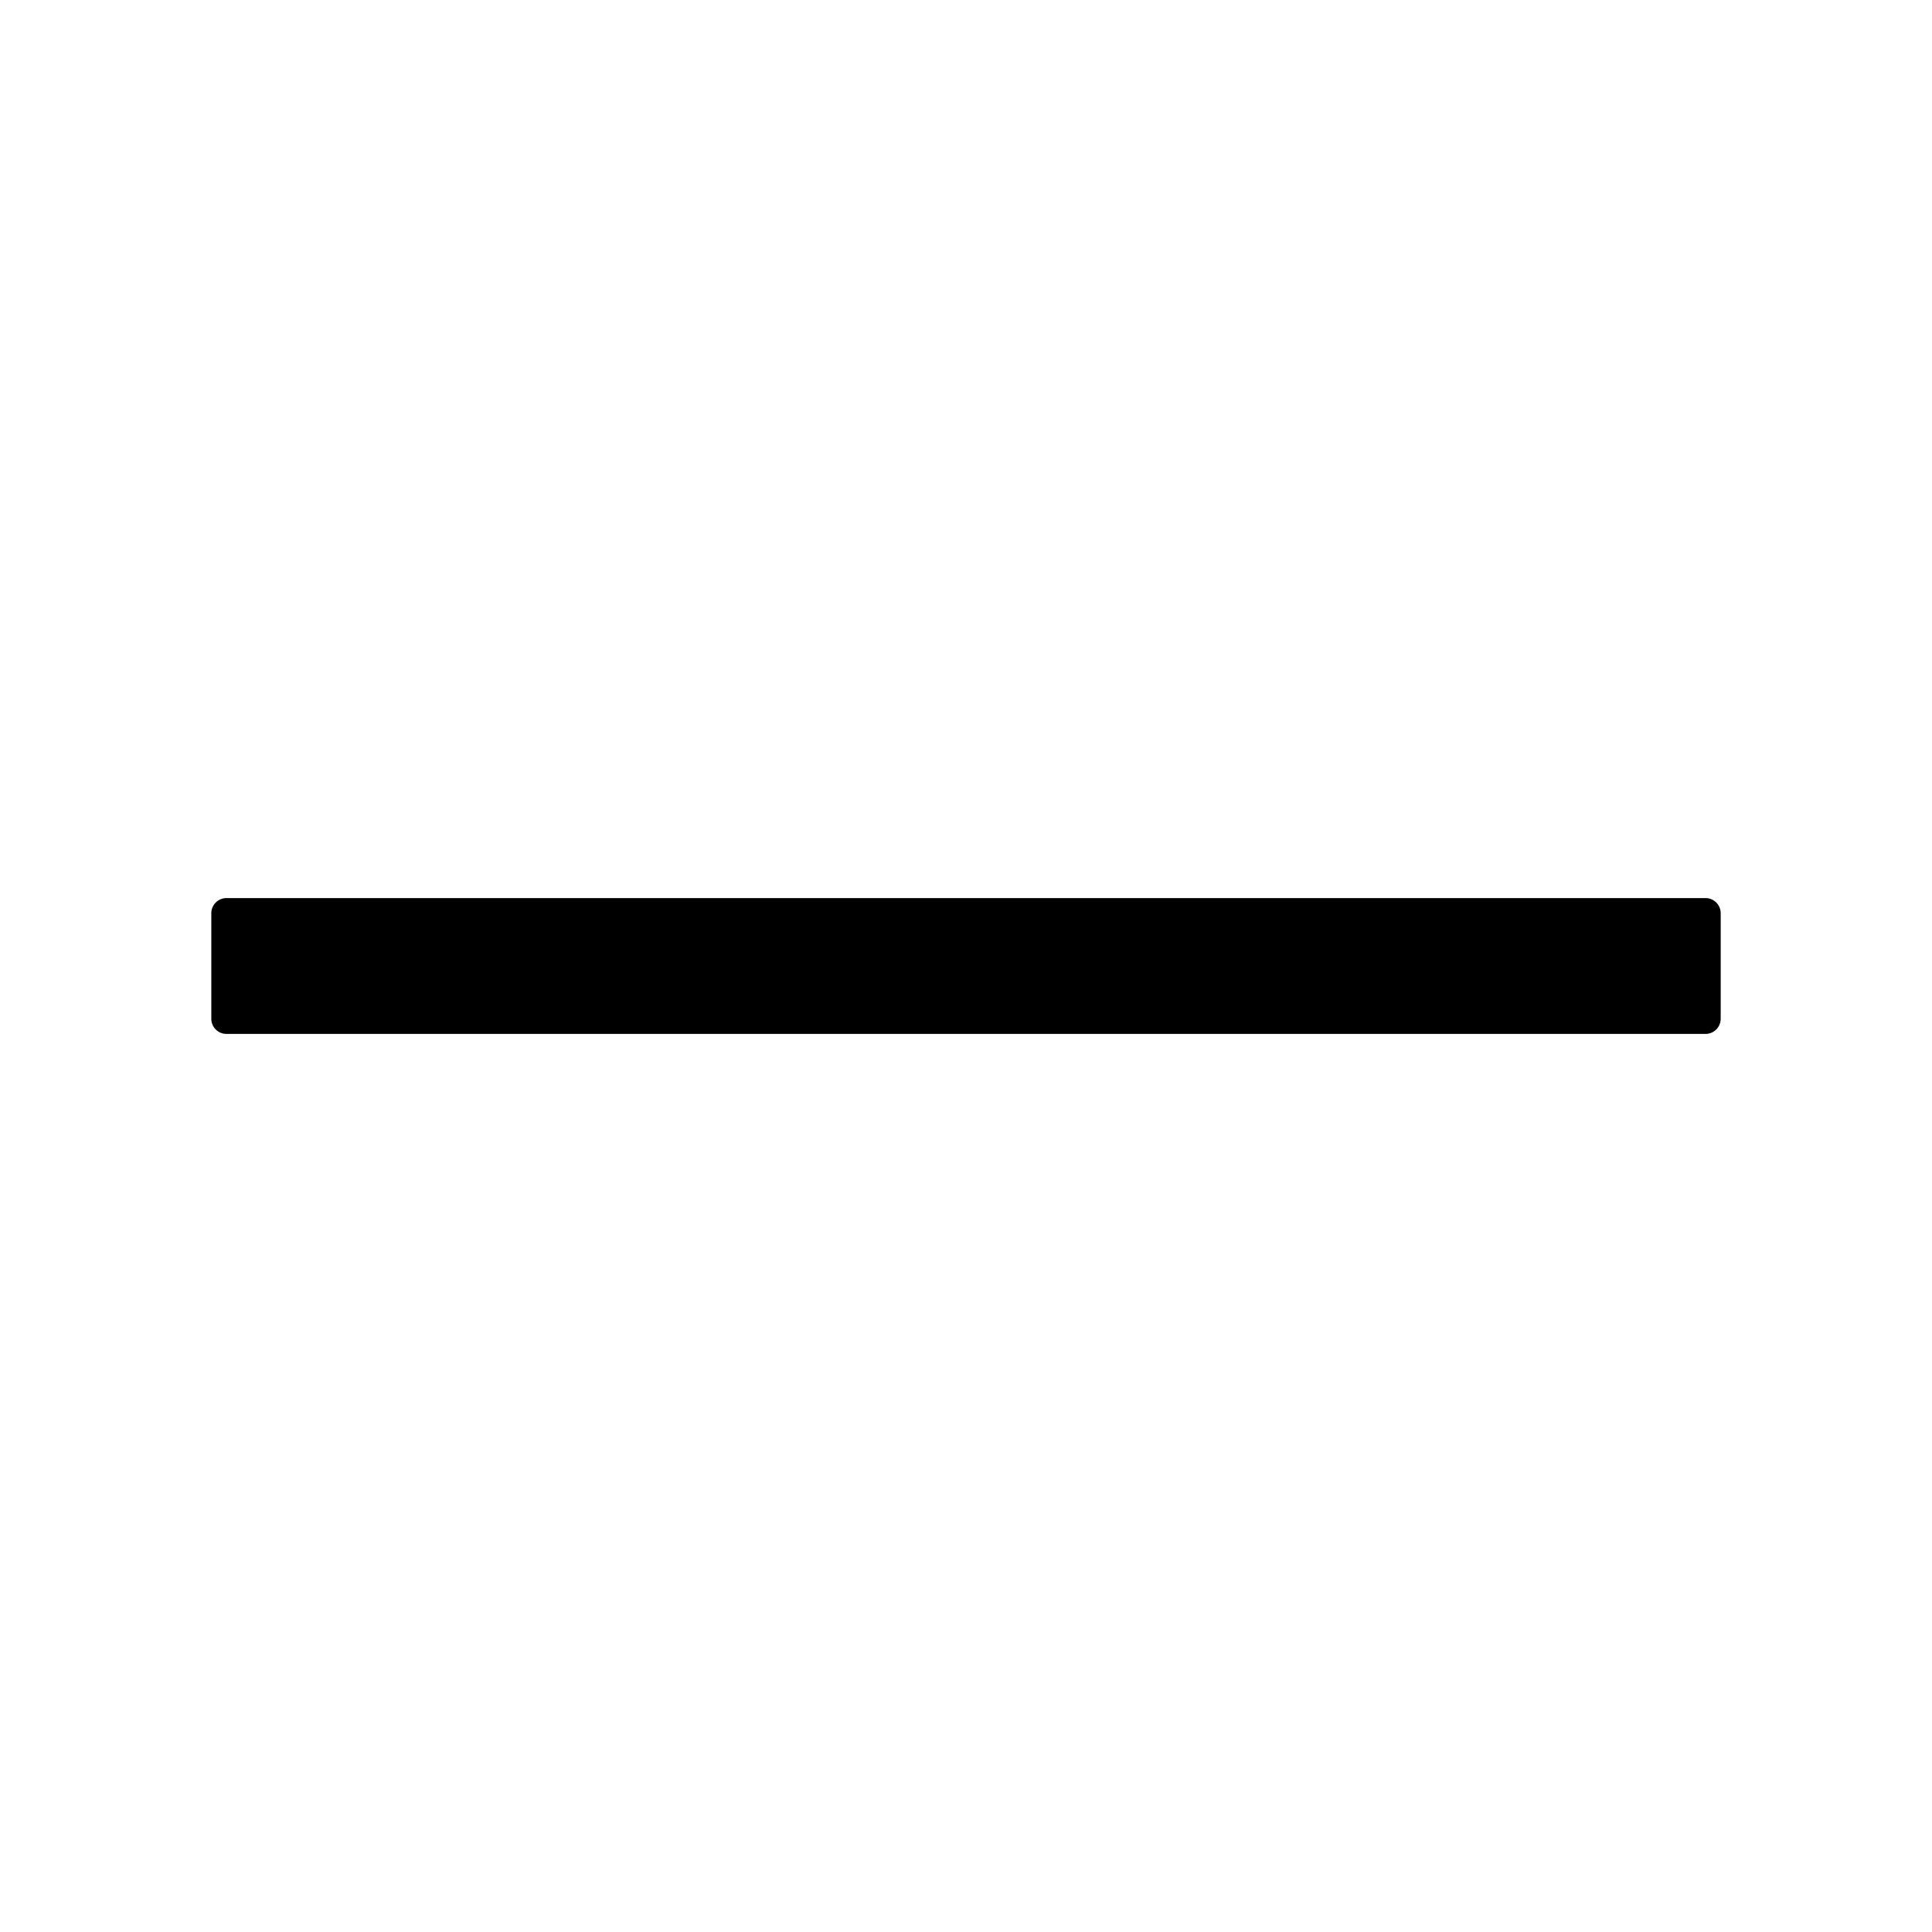
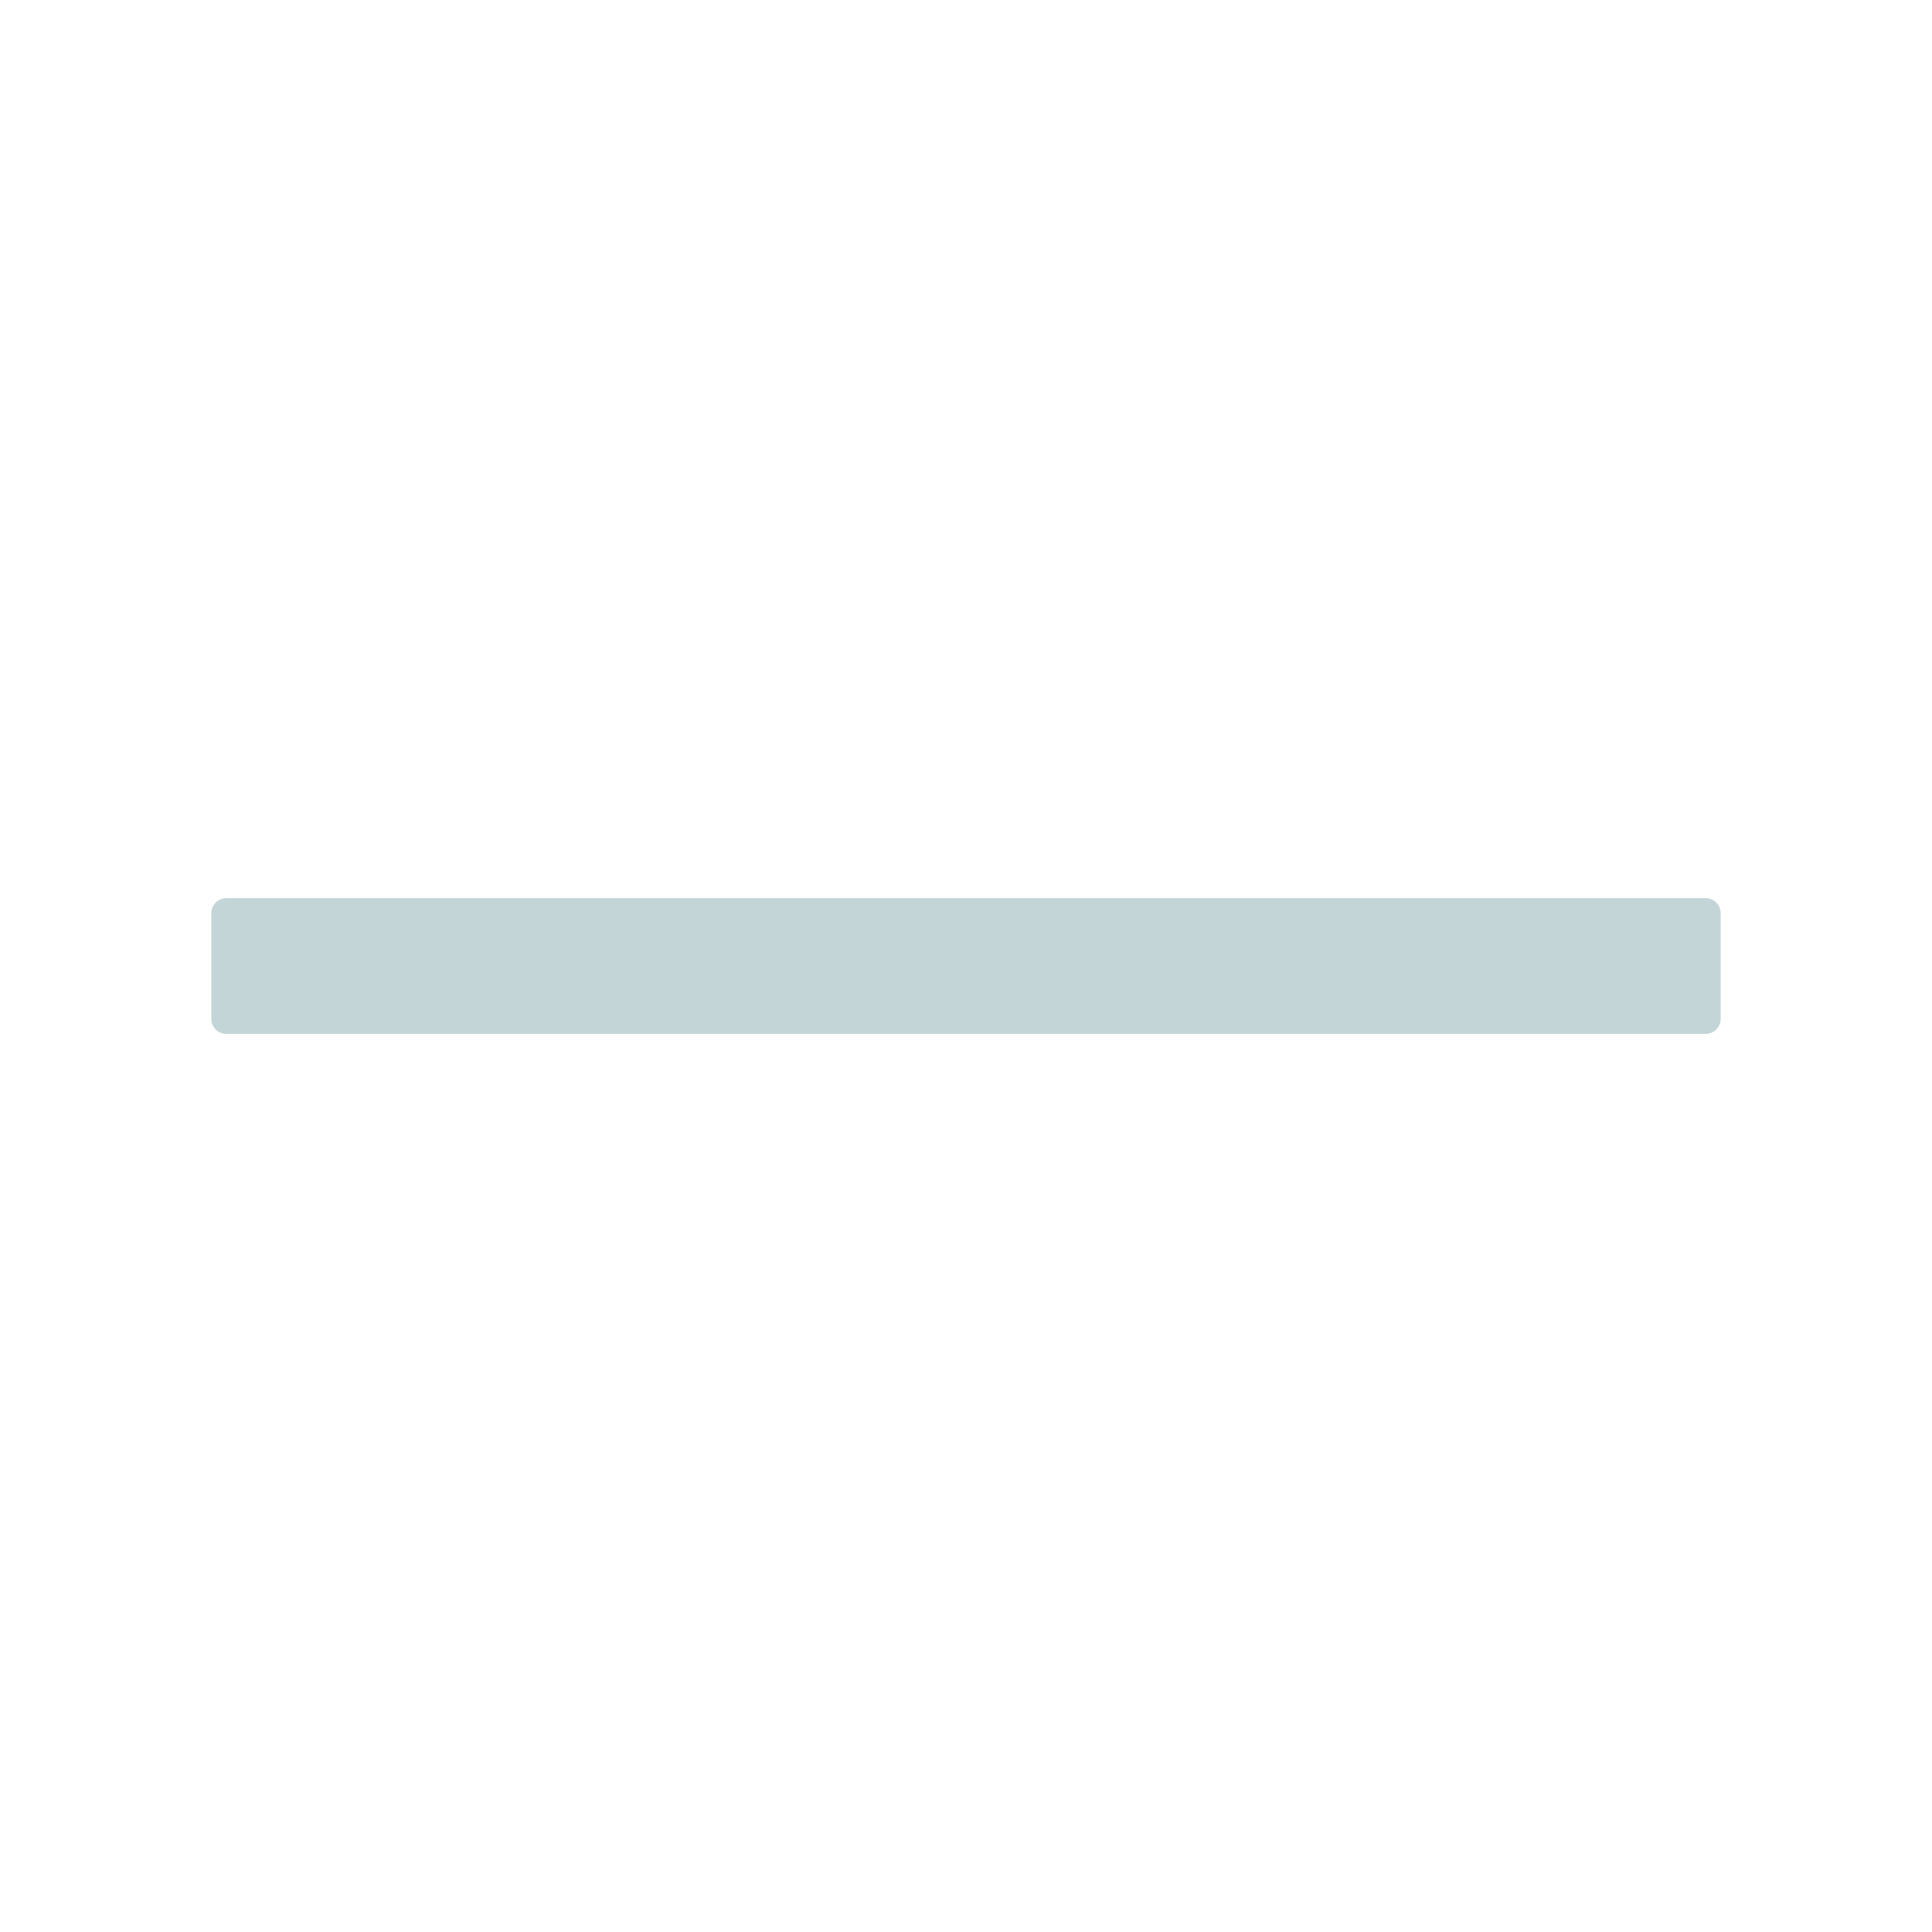
<svg xmlns="http://www.w3.org/2000/svg" width="128" height="128" viewBox="0 0 1024 1024">
-   <path fill="currentColor" d="M904 476H120c-4.4 0-8 3.6-8 8v56c0 4.4 3.6 8 8 8h784c4.4 0 8-3.6 8-8v-56c0-4.4-3.6-8-8-8" />
+   <path fill="#C3D5D6" d="M904 476H120c-4.4 0-8 3.6-8 8v56c0 4.4 3.6 8 8 8h784c4.4 0 8-3.6 8-8v-56c0-4.4-3.6-8-8-8" />
</svg>
